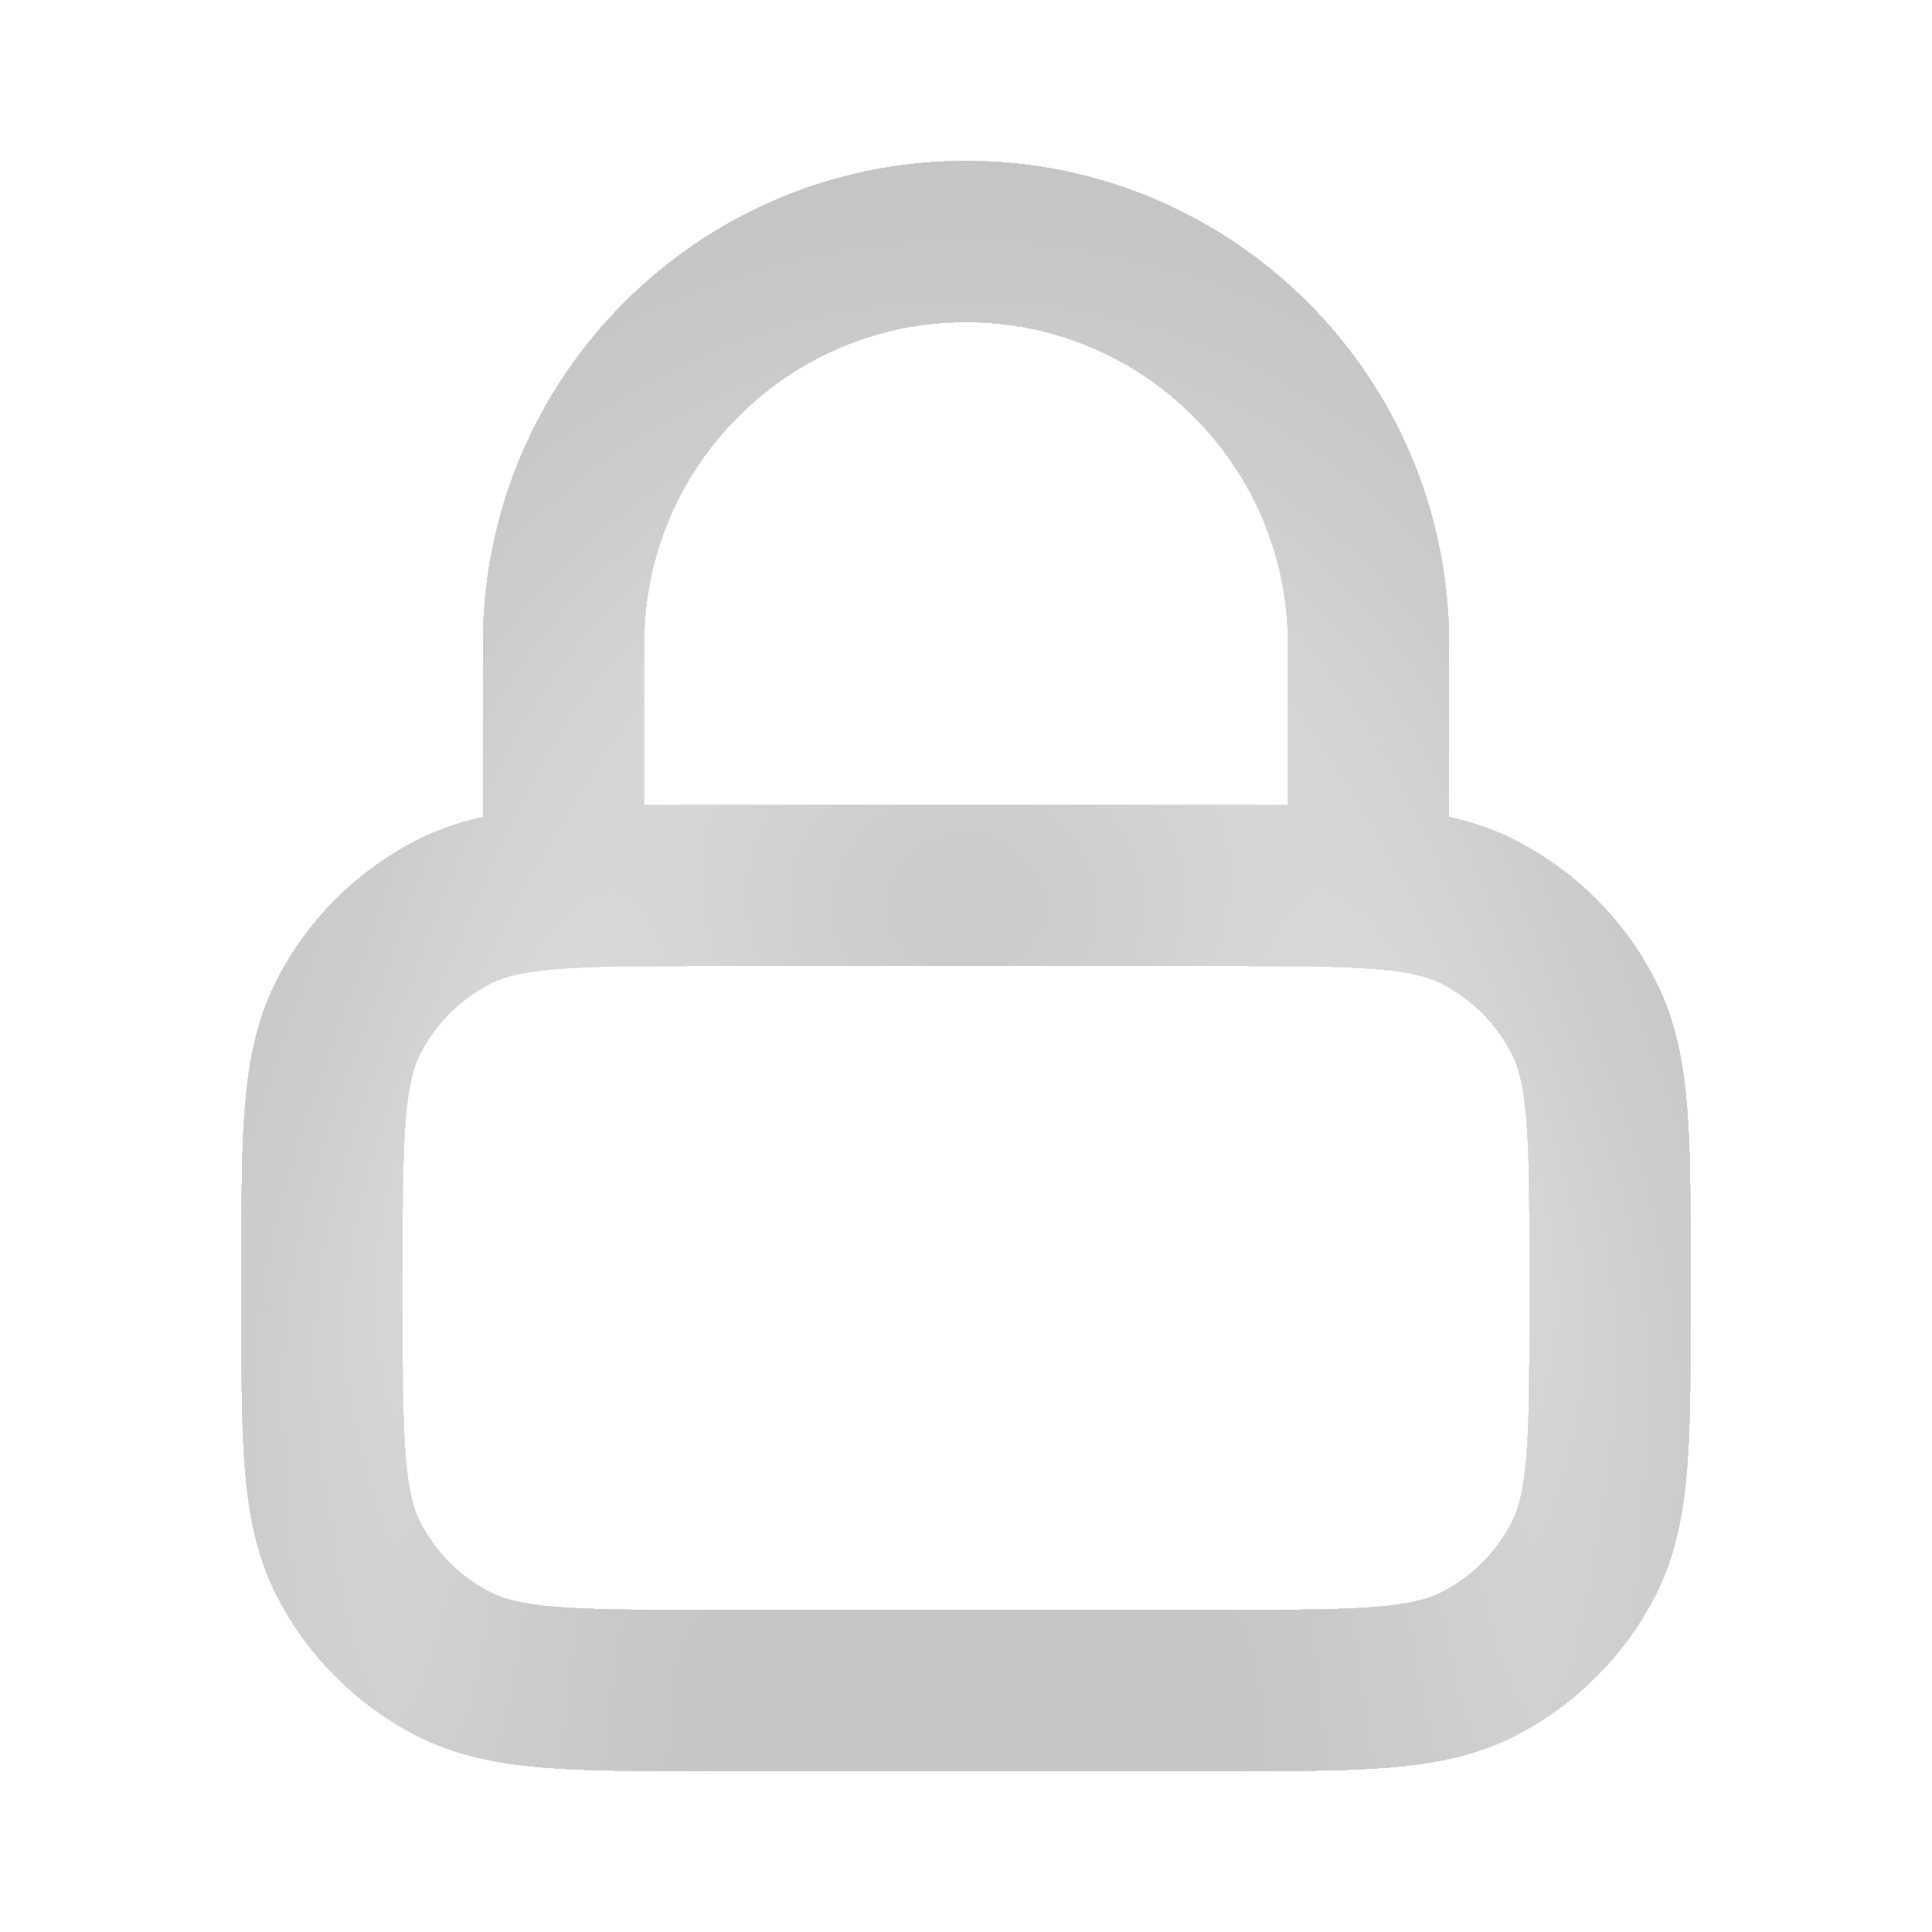
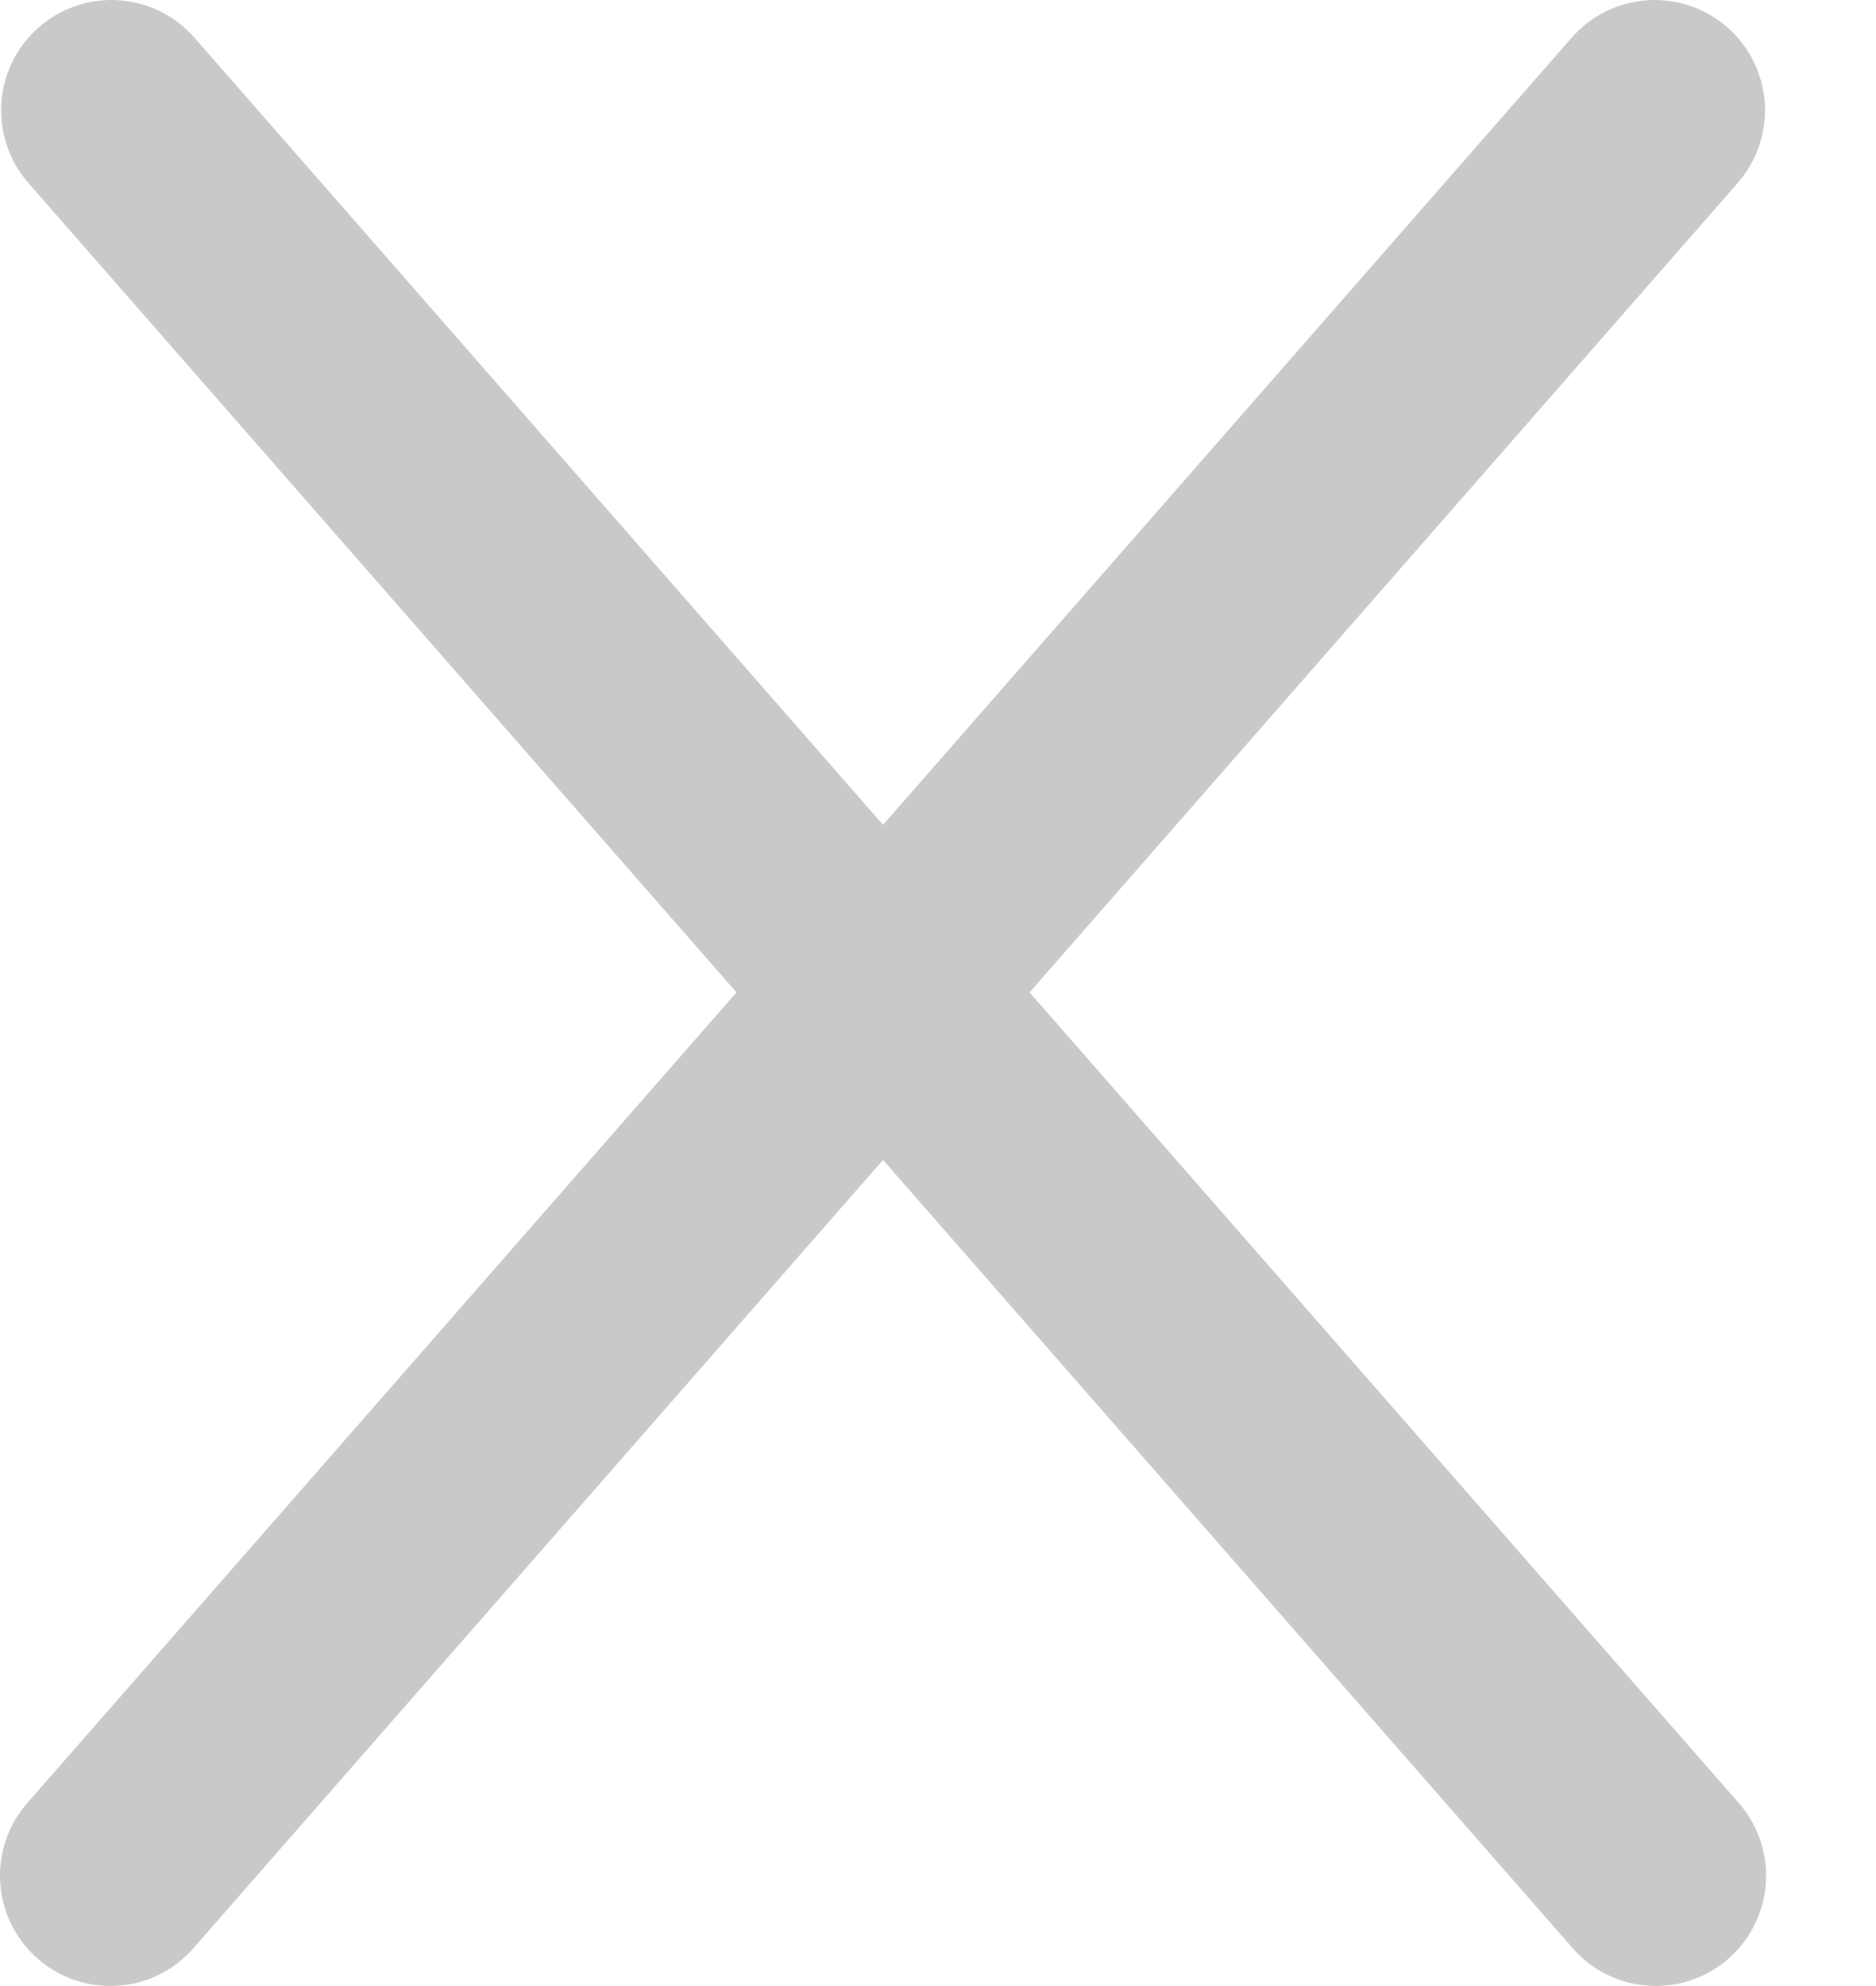
- <svg xmlns="http://www.w3.org/2000/svg" width="24" height="24" viewBox="0 0 24 24" fill="none">
-   <g filter="url(#filter0_i_1046_82)">
-     <path d="M17 11V8C17 5.239 14.761 3 12 3C9.239 3 7 5.239 7 8V11M8.8 21H15.2C16.88 21 17.72 21 18.362 20.673C18.927 20.385 19.385 19.927 19.673 19.362C20 18.72 20 17.88 20 16.2V15.8C20 14.12 20 13.28 19.673 12.638C19.385 12.073 18.927 11.615 18.362 11.327C17.72 11 16.88 11 15.2 11H8.8C7.12 11 6.28 11 5.638 11.327C5.074 11.615 4.615 12.073 4.327 12.638C4 13.28 4 14.12 4 15.8V16.2C4 17.88 4 18.72 4.327 19.362C4.615 19.927 5.074 20.385 5.638 20.673C6.28 21 7.12 21 8.8 21Z" stroke="#EDEDED" stroke-width="2" stroke-linecap="round" stroke-linejoin="round" />
-   </g>
-   <defs>
-     <filter id="filter0_i_1046_82" x="3" y="2" width="18" height="24" filterUnits="userSpaceOnUse" color-interpolation-filters="sRGB">
-       <feFlood flood-opacity="0" result="BackgroundImageFix" />
-       <feBlend mode="normal" in="SourceGraphic" in2="BackgroundImageFix" result="shape" />
-       <feColorMatrix in="SourceAlpha" type="matrix" values="0 0 0 0 0 0 0 0 0 0 0 0 0 0 0 0 0 0 127 0" result="hardAlpha" />
-       <feOffset dy="4" />
-       <feGaussianBlur stdDeviation="2" />
-       <feComposite in2="hardAlpha" operator="arithmetic" k2="-1" k3="1" />
-       <feColorMatrix type="matrix" values="0 0 0 0 0 0 0 0 0 0 0 0 0 0 0 0 0 0 0.17 0" />
-       <feBlend mode="normal" in2="shape" result="effect1_innerShadow_1046_82" />
-     </filter>
-   </defs>
+ <svg xmlns="http://www.w3.org/2000/svg" width="17" height="18" viewBox="0 0 17 18" fill="none">
+   <path d="M1.01 1L15.01 17" stroke="#C9C9C9" stroke-width="2" stroke-linecap="round" />
+   <path d="M15 1L1 17" stroke="#C9C9C9" stroke-width="2" stroke-linecap="round" />
</svg>
